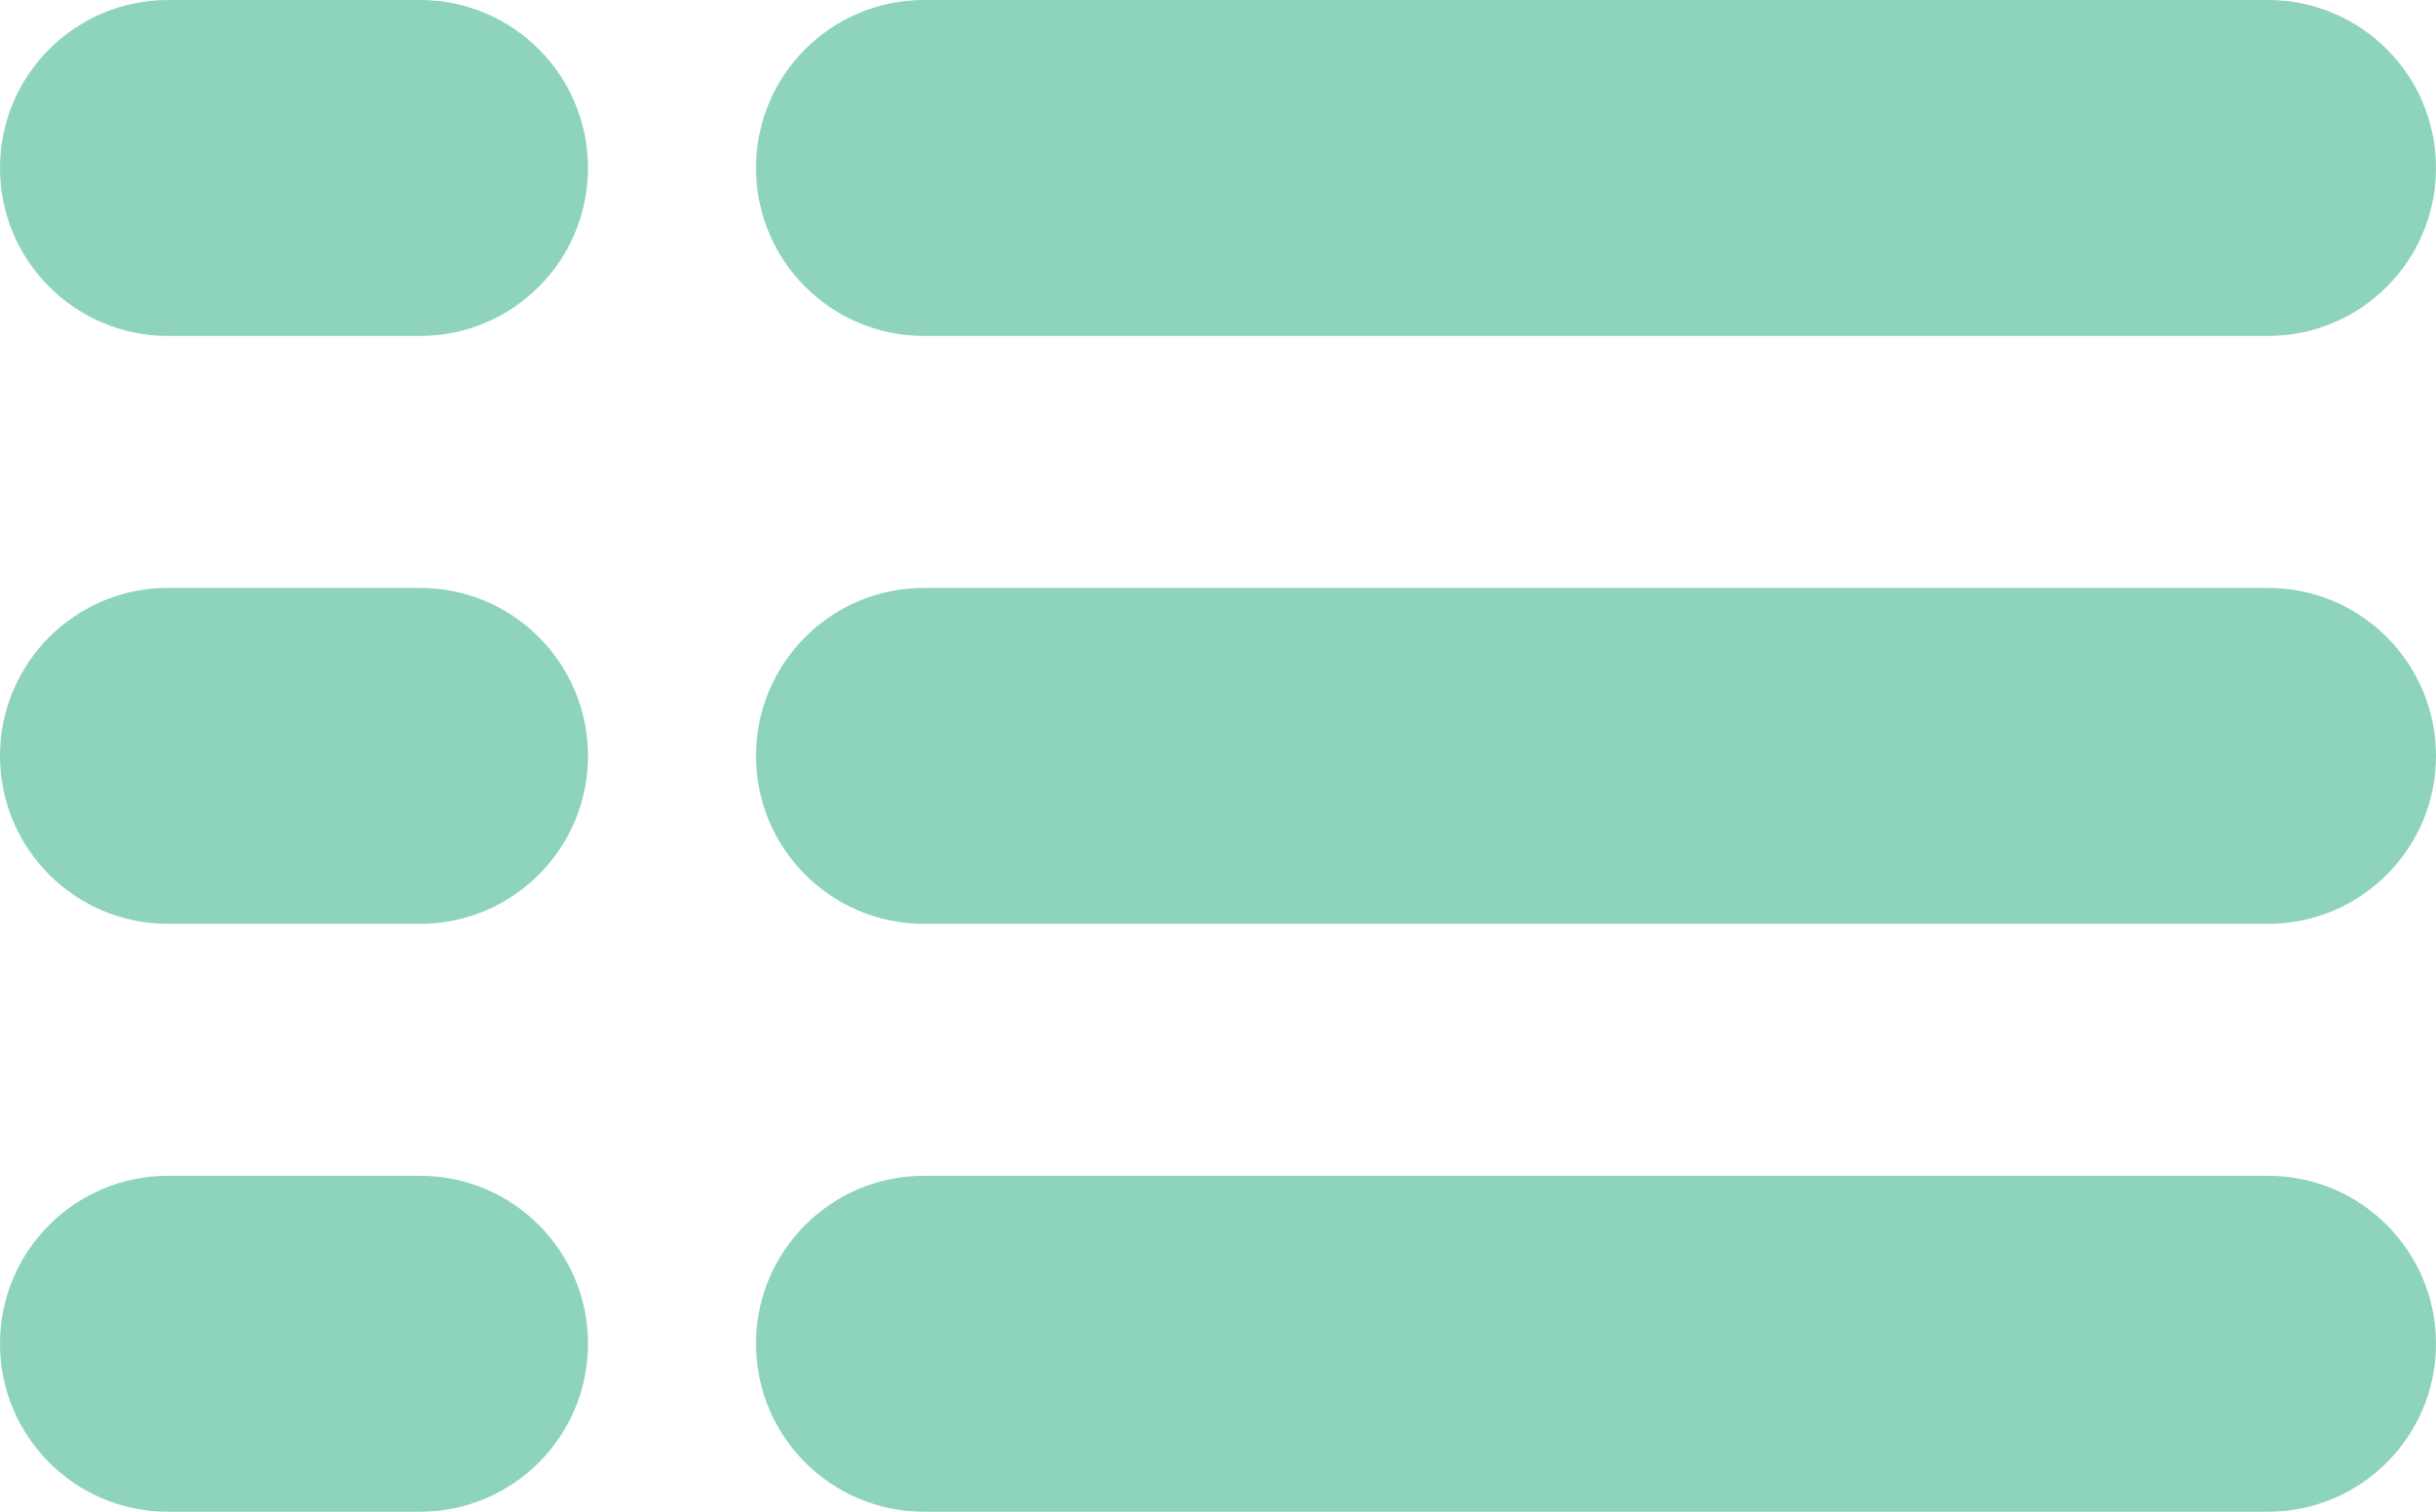
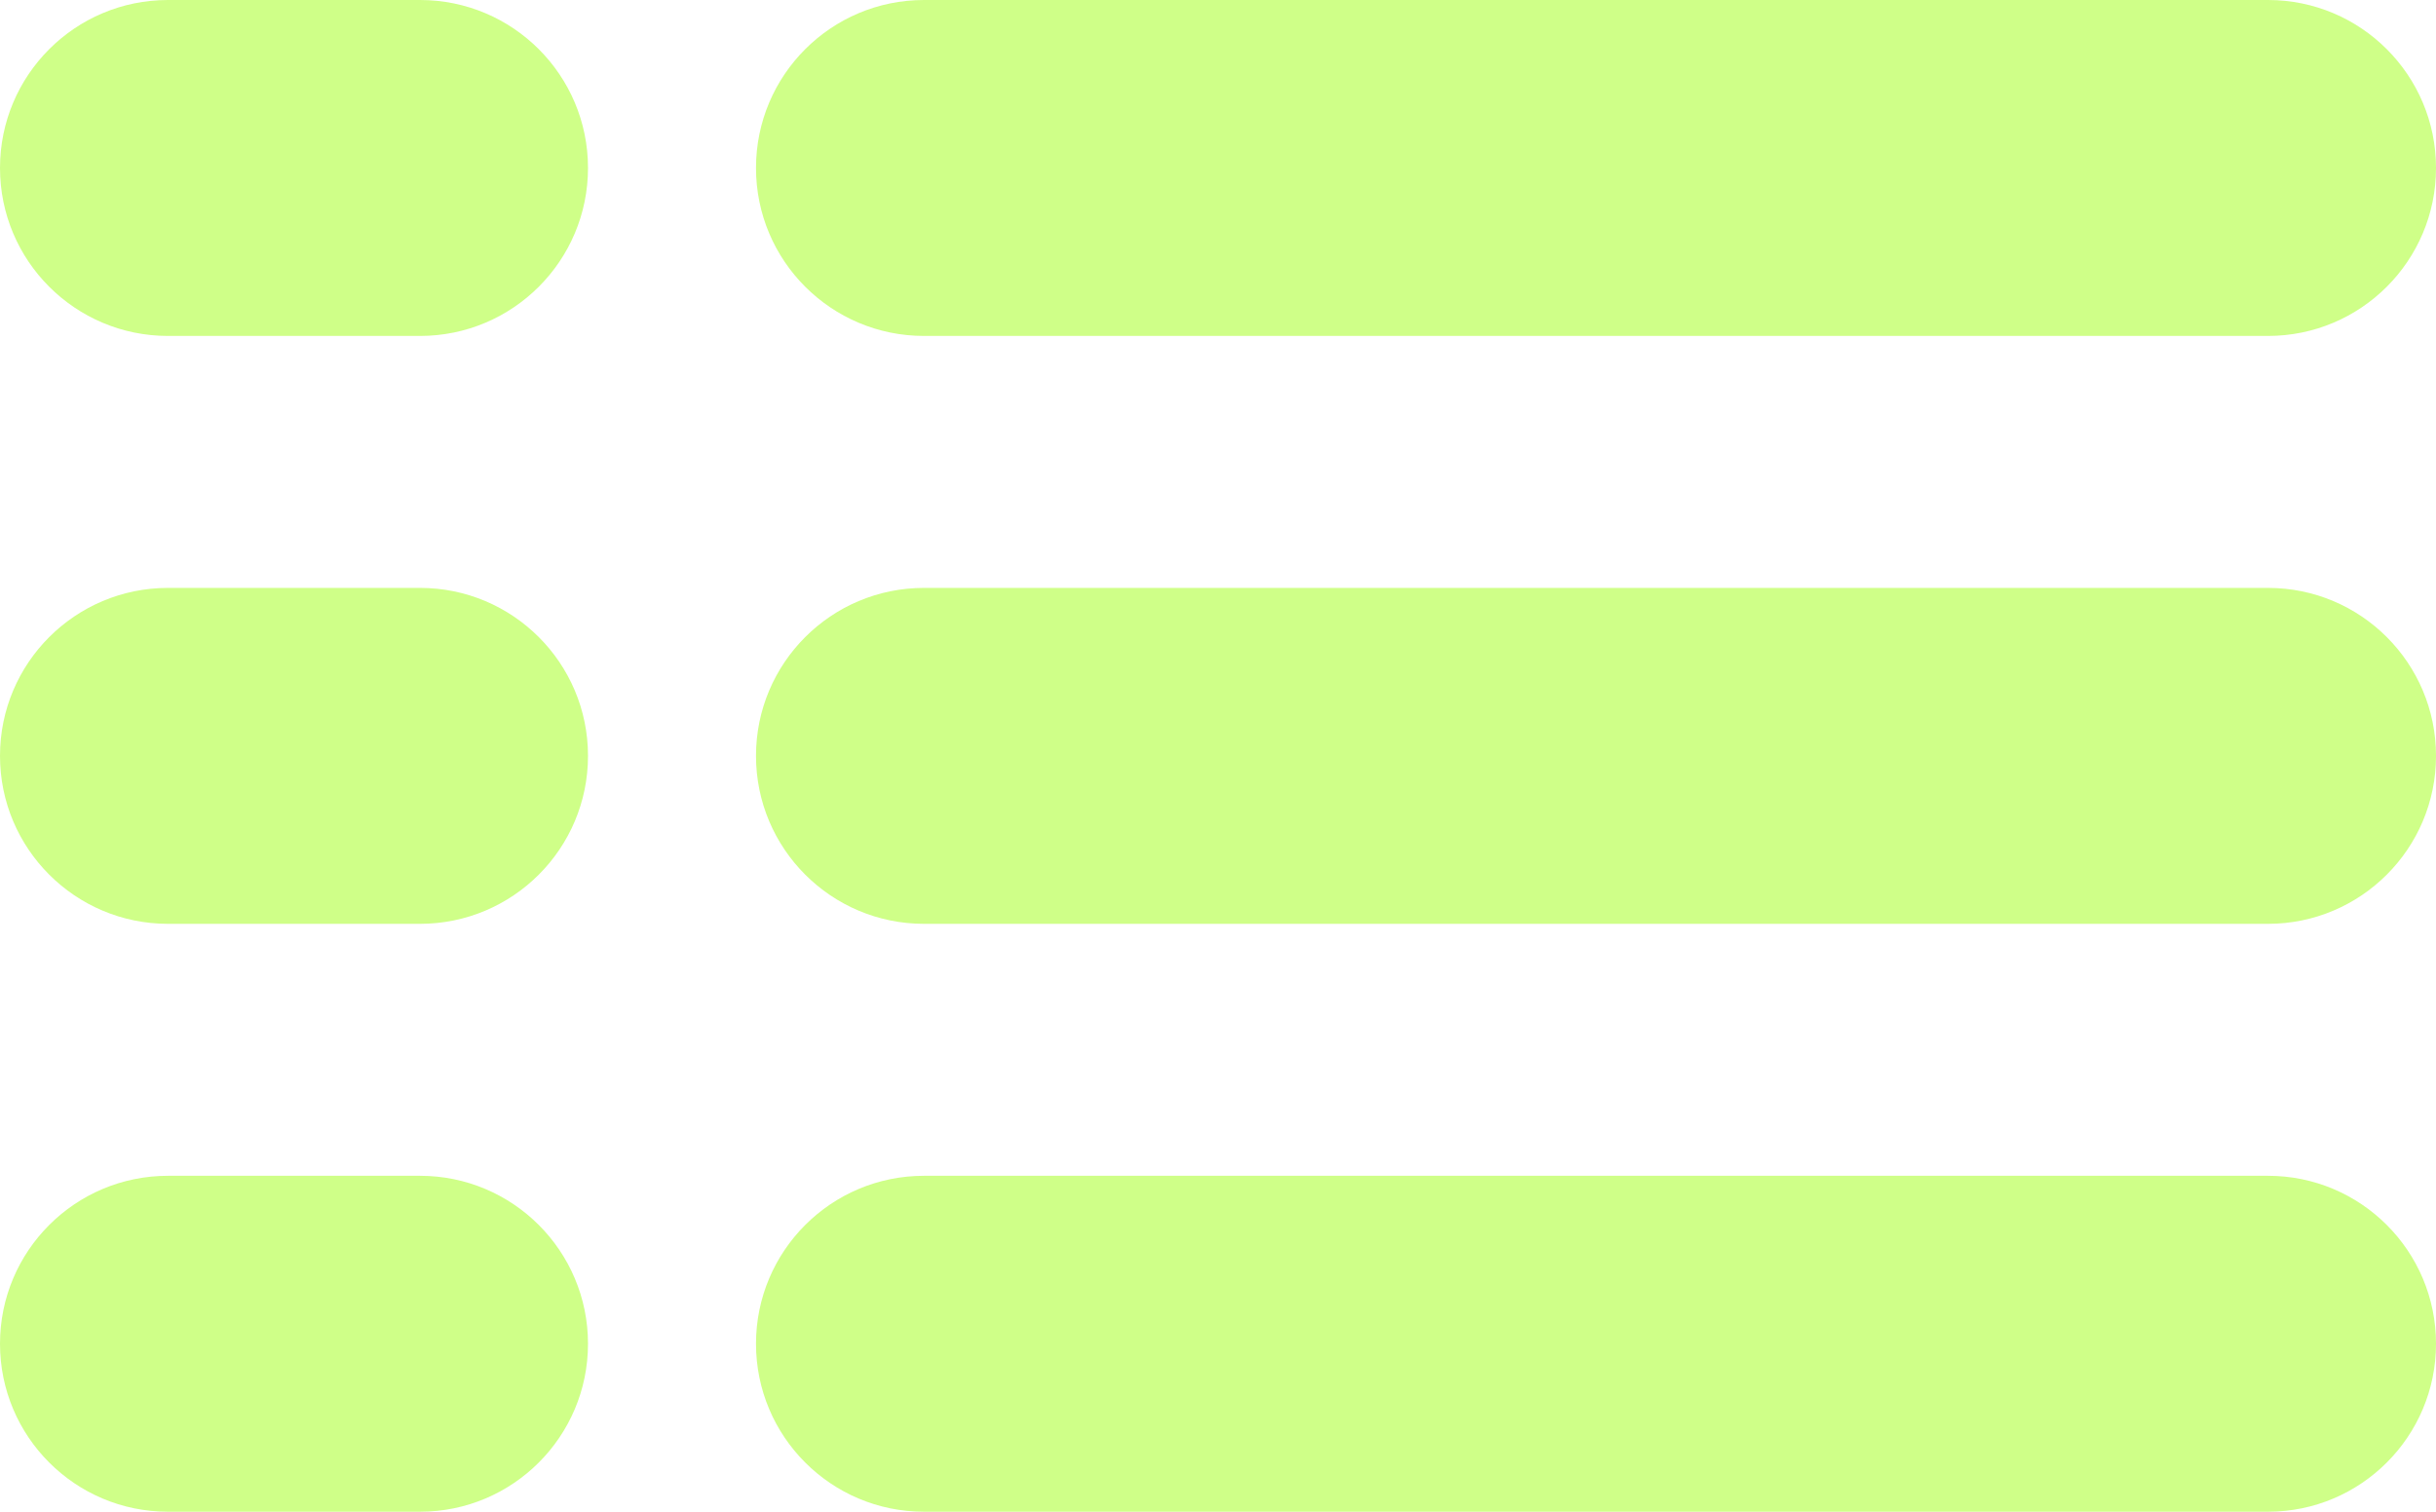
<svg xmlns="http://www.w3.org/2000/svg" width="29" height="18" viewBox="0 0 29 18">
  <g id="Grupo_41" data-name="Grupo 41" transform="translate(-1237 -149)">
-     <rect id="Rectángulo_17" data-name="Rectángulo 17" width="7" height="4" rx="2" transform="translate(1237 149)" fill="#8ed3bb" />
-     <rect id="Rectángulo_22" data-name="Rectángulo 22" width="20" height="4" rx="2" transform="translate(1246 149)" fill="#8ed3bb" />
-     <rect id="Rectángulo_18" data-name="Rectángulo 18" width="7" height="4" rx="2" transform="translate(1237 156)" fill="#8ed3bb" />
-     <rect id="Rectángulo_21" data-name="Rectángulo 21" width="20" height="4" rx="2" transform="translate(1246 156)" fill="#8ed3bb" />
-     <rect id="Rectángulo_19" data-name="Rectángulo 19" width="7" height="4" rx="2" transform="translate(1237 163)" fill="#8ed3bb" />
-     <rect id="Rectángulo_20" data-name="Rectángulo 20" width="20" height="4" rx="2" transform="translate(1246 163)" fill="#8ed3bb" />
+     <rect id="Rectángulo_17" data-name="Rectángulo 17" width="7" height="4" rx="2" transform="translate(1237 149)" fill="#cfff88" />
+     <rect id="Rectángulo_22" data-name="Rectángulo 22" width="20" height="4" rx="2" transform="translate(1246 149)" fill="#cfff88" />
+     <rect id="Rectángulo_18" data-name="Rectángulo 18" width="7" height="4" rx="2" transform="translate(1237 156)" fill="#cfff88" />
+     <rect id="Rectángulo_21" data-name="Rectángulo 21" width="20" height="4" rx="2" transform="translate(1246 156)" fill="#cfff88" />
+     <rect id="Rectángulo_19" data-name="Rectángulo 19" width="7" height="4" rx="2" transform="translate(1237 163)" fill="#cfff88" />
+     <rect id="Rectángulo_20" data-name="Rectángulo 20" width="20" height="4" rx="2" transform="translate(1246 163)" fill="#cfff88" />
  </g>
</svg>
